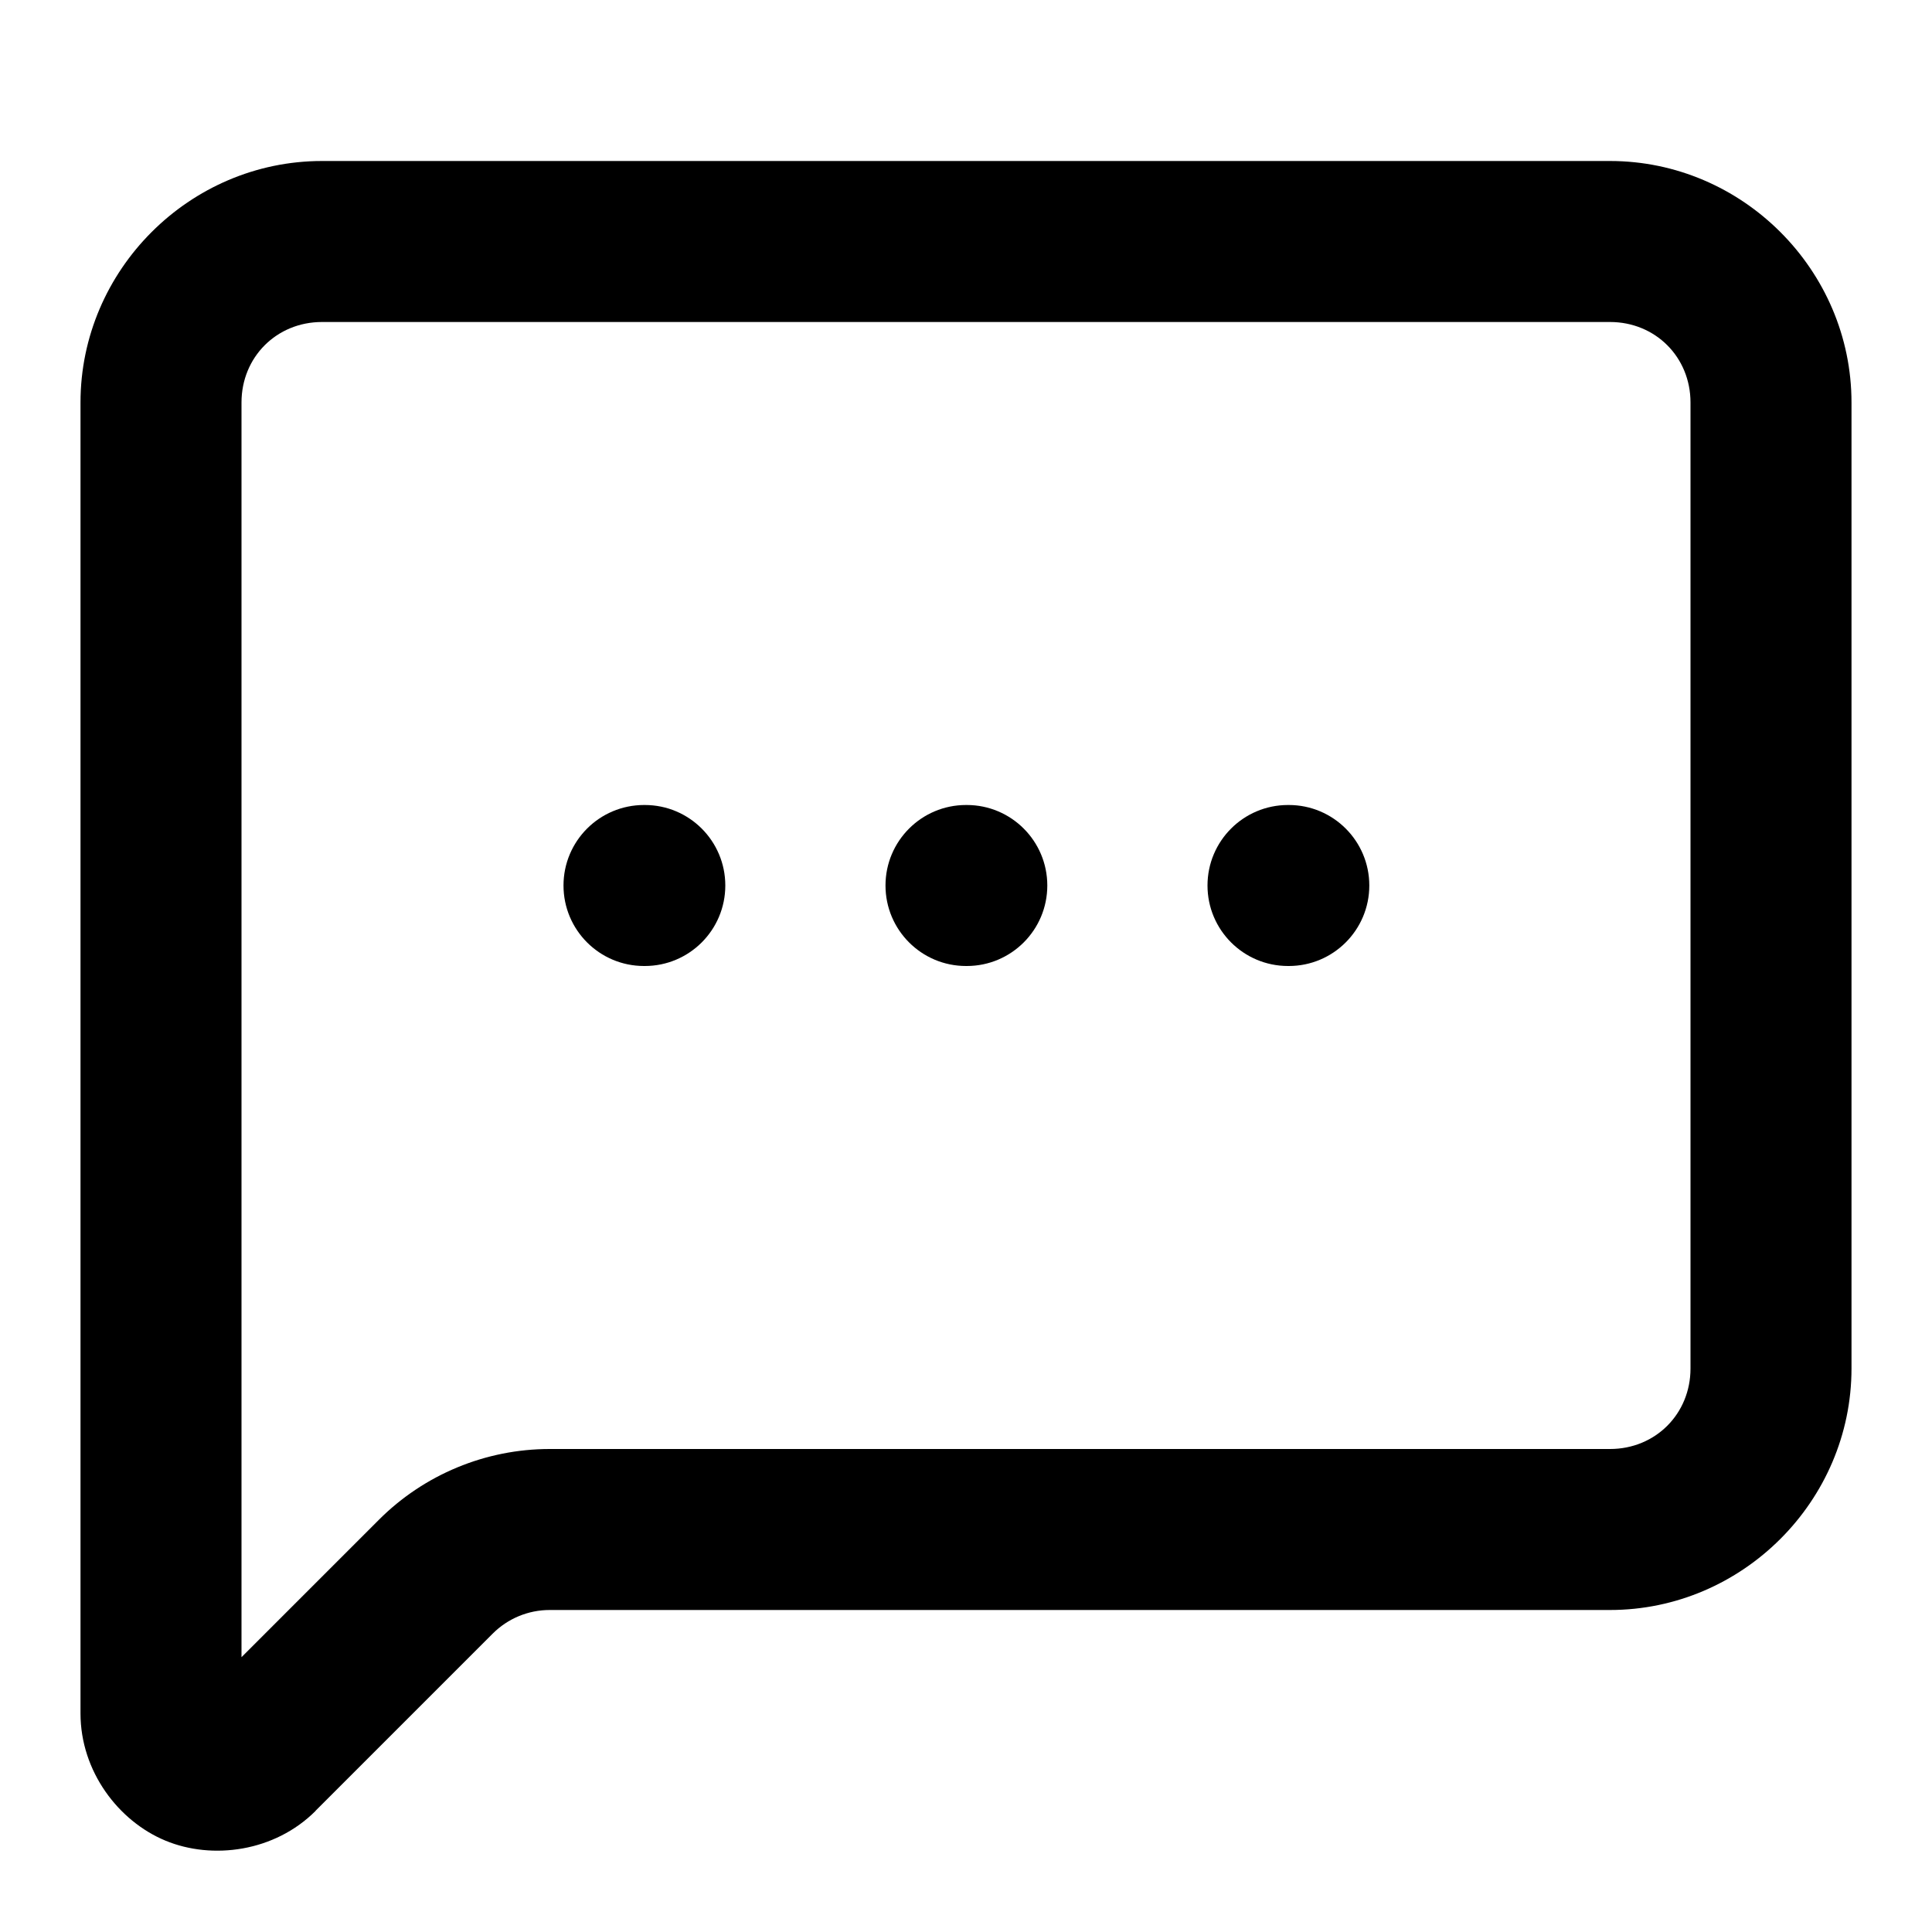
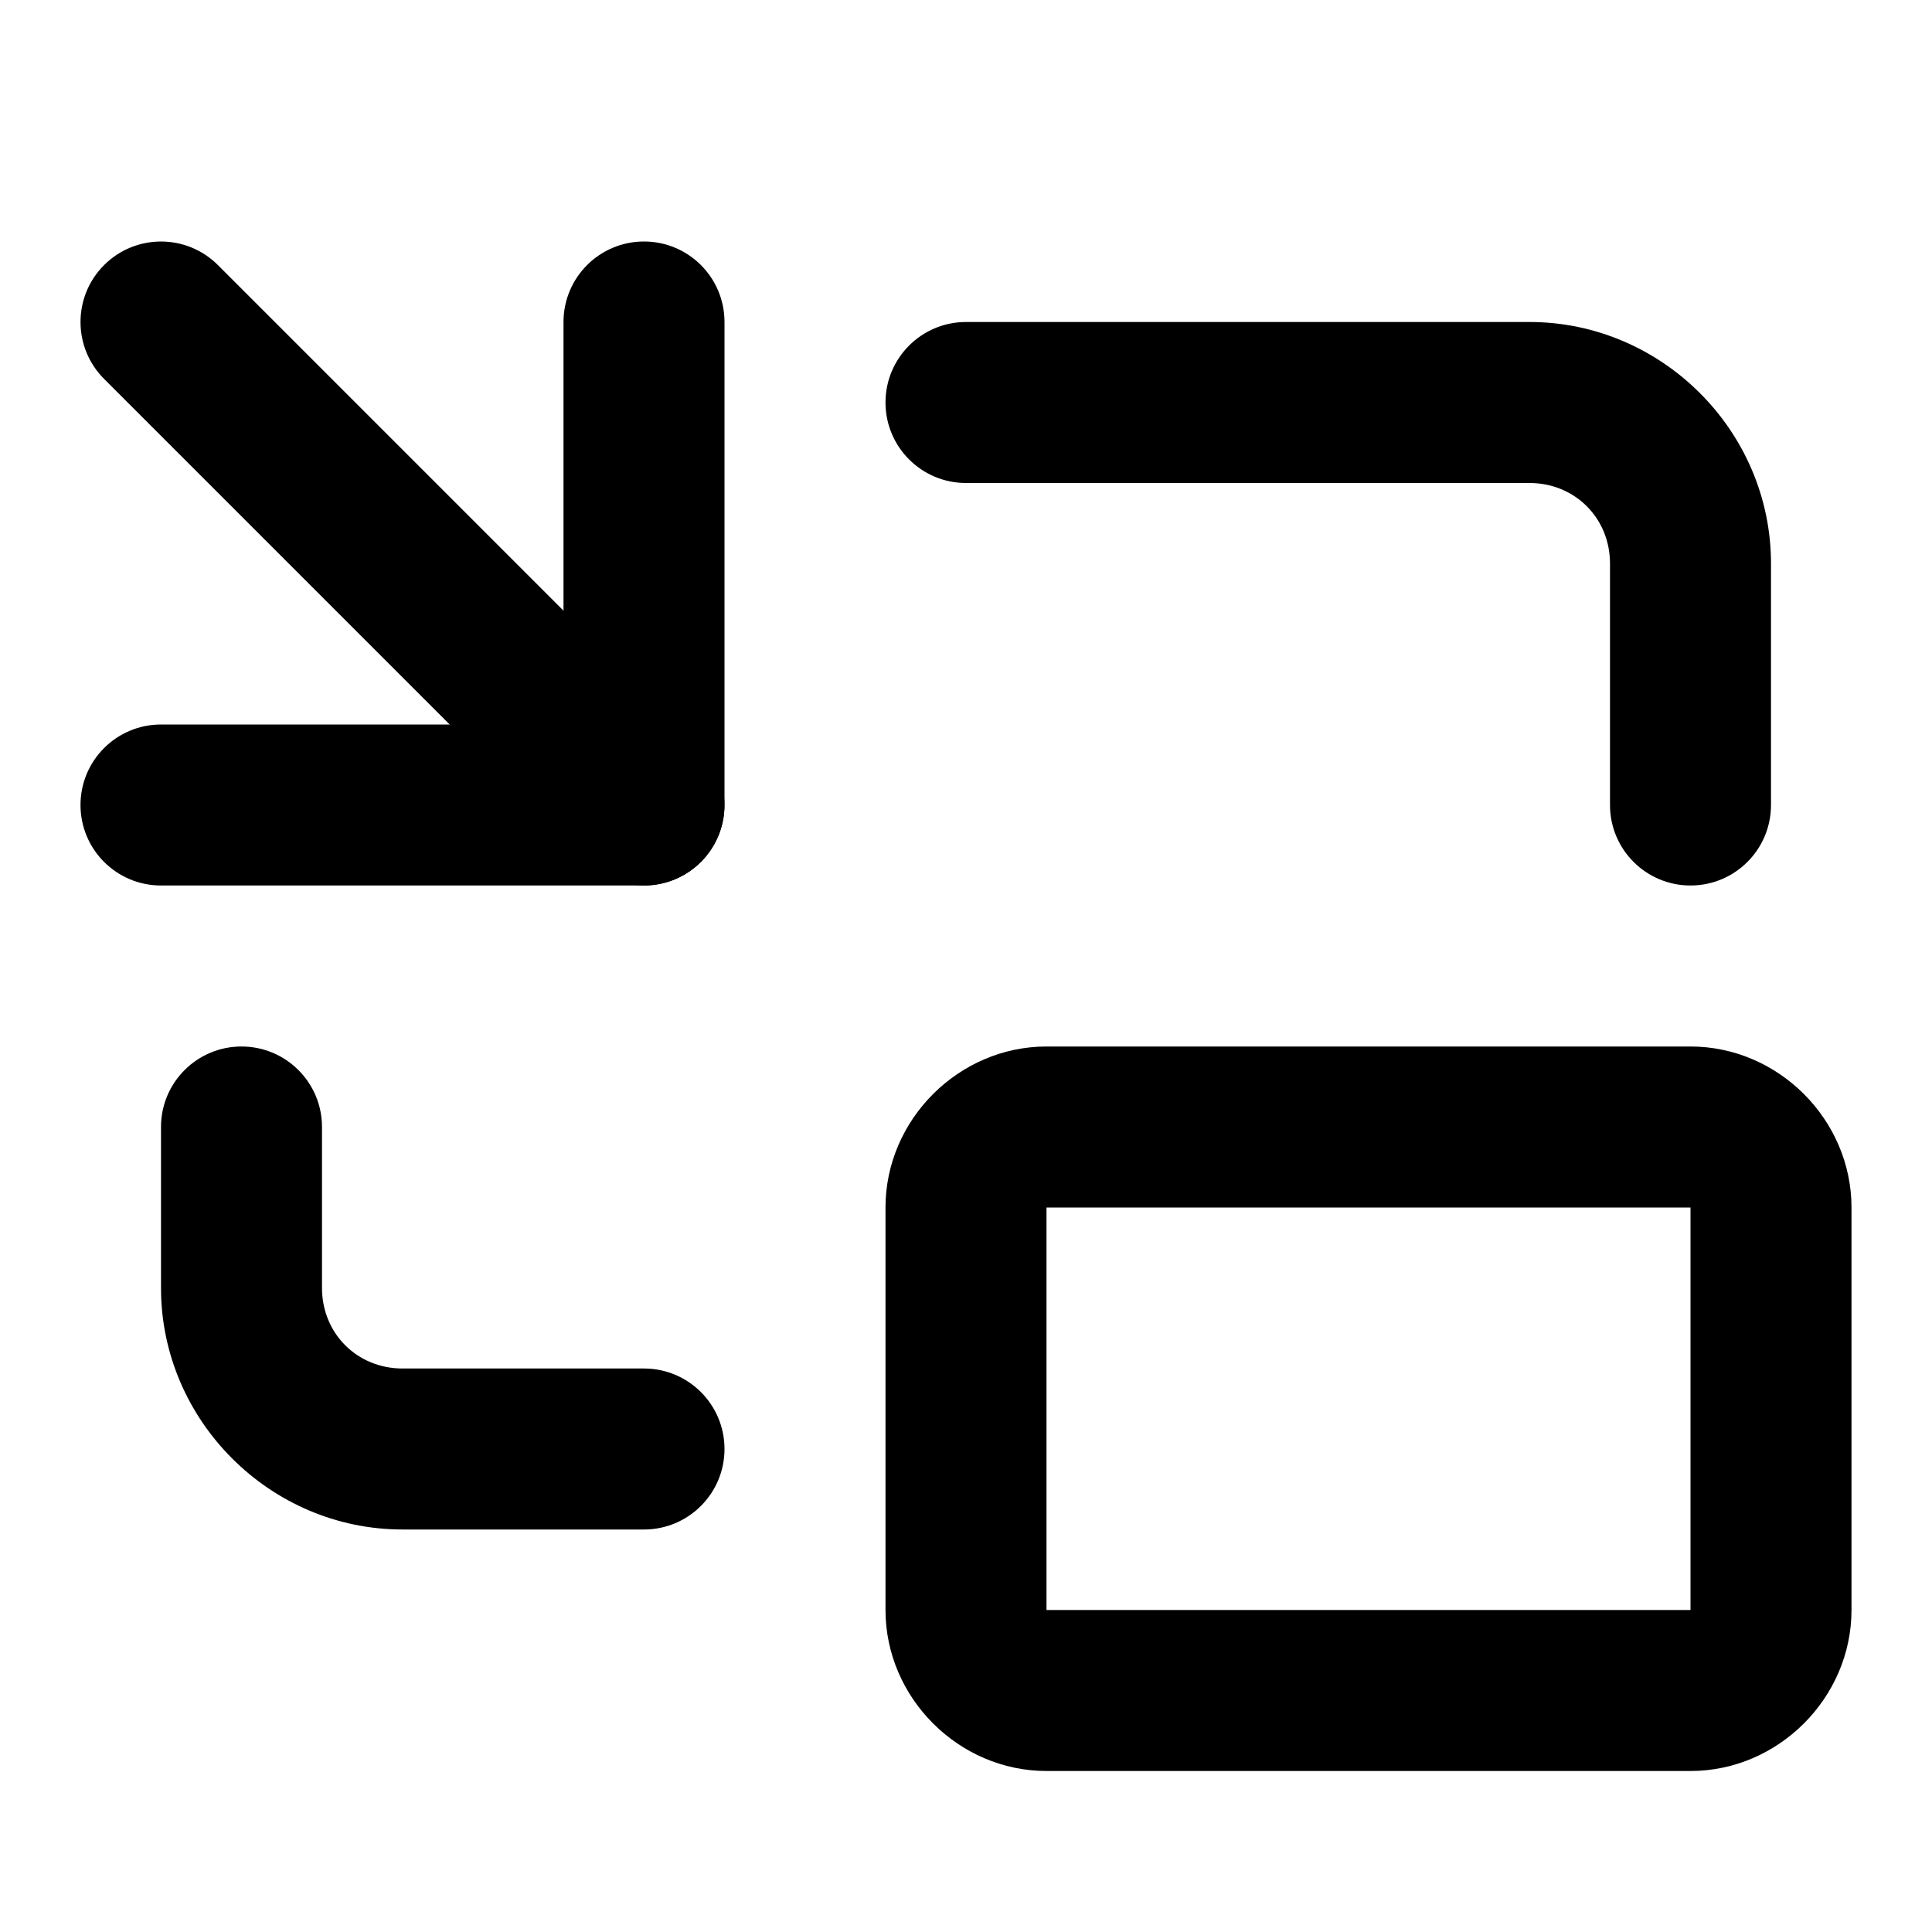
<svg xmlns="http://www.w3.org/2000/svg" width="24" height="24" viewBox="0 0 24 24" fill="none" stroke="currentColor" stroke-width="2" stroke-linecap="round" stroke-linejoin="round" version="1.1" id="svg4">
  <defs id="defs4" />
-   <path style="baseline-shift:baseline;display:inline;overflow:visible;vector-effect:none;fill:#000000;stroke:none;stroke-linecap:butt;stroke-linejoin:miter;enable-background:accumulate;stop-color:#000000;stop-opacity:1;opacity:1" d="M 4,2 C 2.355,2 1,3.355 1,5 v 16.285 c 9.28e-5,0.719 0.471,1.338 1.055,1.58 0.583,0.242 1.357,0.139 1.865,-0.369 a 1,1 0 0 0 0,-0.002 L 6.121,20.293 C 6.309,20.105 6.563,20 6.828,20 H 20 c 1.645,0 3,-1.355 3,-3 V 5 C 23,3.355 21.645,2 20,2 Z m 0,2 h 16 c 0.564,0 1,0.436 1,1 v 12 c 0,0.564 -0.436,1 -1,1 H 6.828 c -0.795,1.7e-4 -1.559,0.317 -2.121,0.879 L 3,20.586 V 5 C 3,4.436 3.436,4 4,4 Z" id="path1" />
-   <path style="baseline-shift:baseline;display:inline;overflow:visible;vector-effect:none;fill:#000000;stroke:none;stroke-linecap:butt;stroke-linejoin:miter;enable-background:accumulate;stop-color:#000000;stop-opacity:1;opacity:1" d="m 12,10 a 1,1 0 0 0 -1,1 1,1 0 0 0 1,1 h 0.01 a 1,1 0 0 0 1,-1 1,1 0 0 0 -1,-1 z" id="path2" />
-   <path style="baseline-shift:baseline;display:inline;overflow:visible;vector-effect:none;fill:#000000;stroke:none;stroke-linecap:butt;stroke-linejoin:miter;enable-background:accumulate;stop-color:#000000;stop-opacity:1;opacity:1" d="m 16,10 a 1,1 0 0 0 -1,1 1,1 0 0 0 1,1 h 0.01 a 1,1 0 0 0 1,-1 1,1 0 0 0 -1,-1 z" id="path3" />
-   <path style="baseline-shift:baseline;display:inline;overflow:visible;vector-effect:none;fill:#000000;stroke:none;stroke-linecap:butt;stroke-linejoin:miter;enable-background:accumulate;stop-color:#000000;stop-opacity:1;opacity:1" d="m 8,10 a 1,1 0 0 0 -1,1 1,1 0 0 0 1,1 h 0.01 a 1,1 0 0 0 1,-1 1,1 0 0 0 -1,-1 z" id="path4" />
+   <path style="baseline-shift:baseline;display:inline;overflow:visible;vector-effect:none;fill:#000000;stroke:none;stroke-linecap:butt;stroke-linejoin:miter;enable-background:accumulate;stop-color:#000000;stop-opacity:1;opacity:1" d="M 8,3 A 1,1 0 0 0 7,4 V 9 H 2 a 1,1 0 0 0 -1,1 1,1 0 0 0 1,1 H 8 A 1,1 0 0 0 9,10 V 4 A 1,1 0 0 0 8,3 Z" id="path1" />
+   <path style="baseline-shift:baseline;display:inline;overflow:visible;vector-effect:none;fill:#000000;stroke:none;stroke-linecap:butt;stroke-linejoin:miter;enable-background:accumulate;stop-color:#000000;stop-opacity:1;opacity:1" d="m 1.293,3.293 a 1,1 0 0 0 0,1.414 l 6,6 a 1,1 0 0 0 1.414,0 1,1 0 0 0 0,-1.414 l -6,-6 a 1,1 0 0 0 -1.414,0 z" id="path2" />
+   <path style="baseline-shift:baseline;display:inline;overflow:visible;vector-effect:none;fill:#000000;stroke:none;stroke-linecap:butt;stroke-linejoin:miter;enable-background:accumulate;stop-color:#000000;stop-opacity:1;opacity:1" d="m 12,4 a 1,1 0 0 0 -1,1 1,1 0 0 0 1,1 h 7 c 0.564,0 1,0.436 1,1 v 3 a 1,1 0 0 0 1,1 1,1 0 0 0 1,-1 V 7 C 22,5.355 20.645,4 19,4 Z" id="path3" />
+   <path style="baseline-shift:baseline;display:inline;overflow:visible;vector-effect:none;fill:#000000;stroke:none;stroke-linecap:butt;stroke-linejoin:miter;enable-background:accumulate;stop-color:#000000;stop-opacity:1;opacity:1" d="m 3,13 a 1,1 0 0 0 -1,1 v 2 c 0,1.645 1.355,3 3,3 H 8 A 1,1 0 0 0 9,18 1,1 0 0 0 8,17 H 5 C 4.436,17 4,16.564 4,16 V 14 A 1,1 0 0 0 3,13 Z" id="path4" />
+   <path style="baseline-shift:baseline;display:inline;overflow:visible;vector-effect:none;fill:#000000;stroke:none;stroke-linecap:butt;stroke-linejoin:miter;enable-background:accumulate;stop-color:#000000;stop-opacity:1;opacity:1" d="m 13,13 c -1.091,0 -2,0.909 -2,2 v 5 c 0,1.091 0.909,2 2,2 h 8 c 1.091,0 2,-0.909 2,-2 v -5 c 0,-1.091 -0.909,-2 -2,-2 z m 0,2 h 8 v 5 h -8 z" id="rect4" />
</svg>
